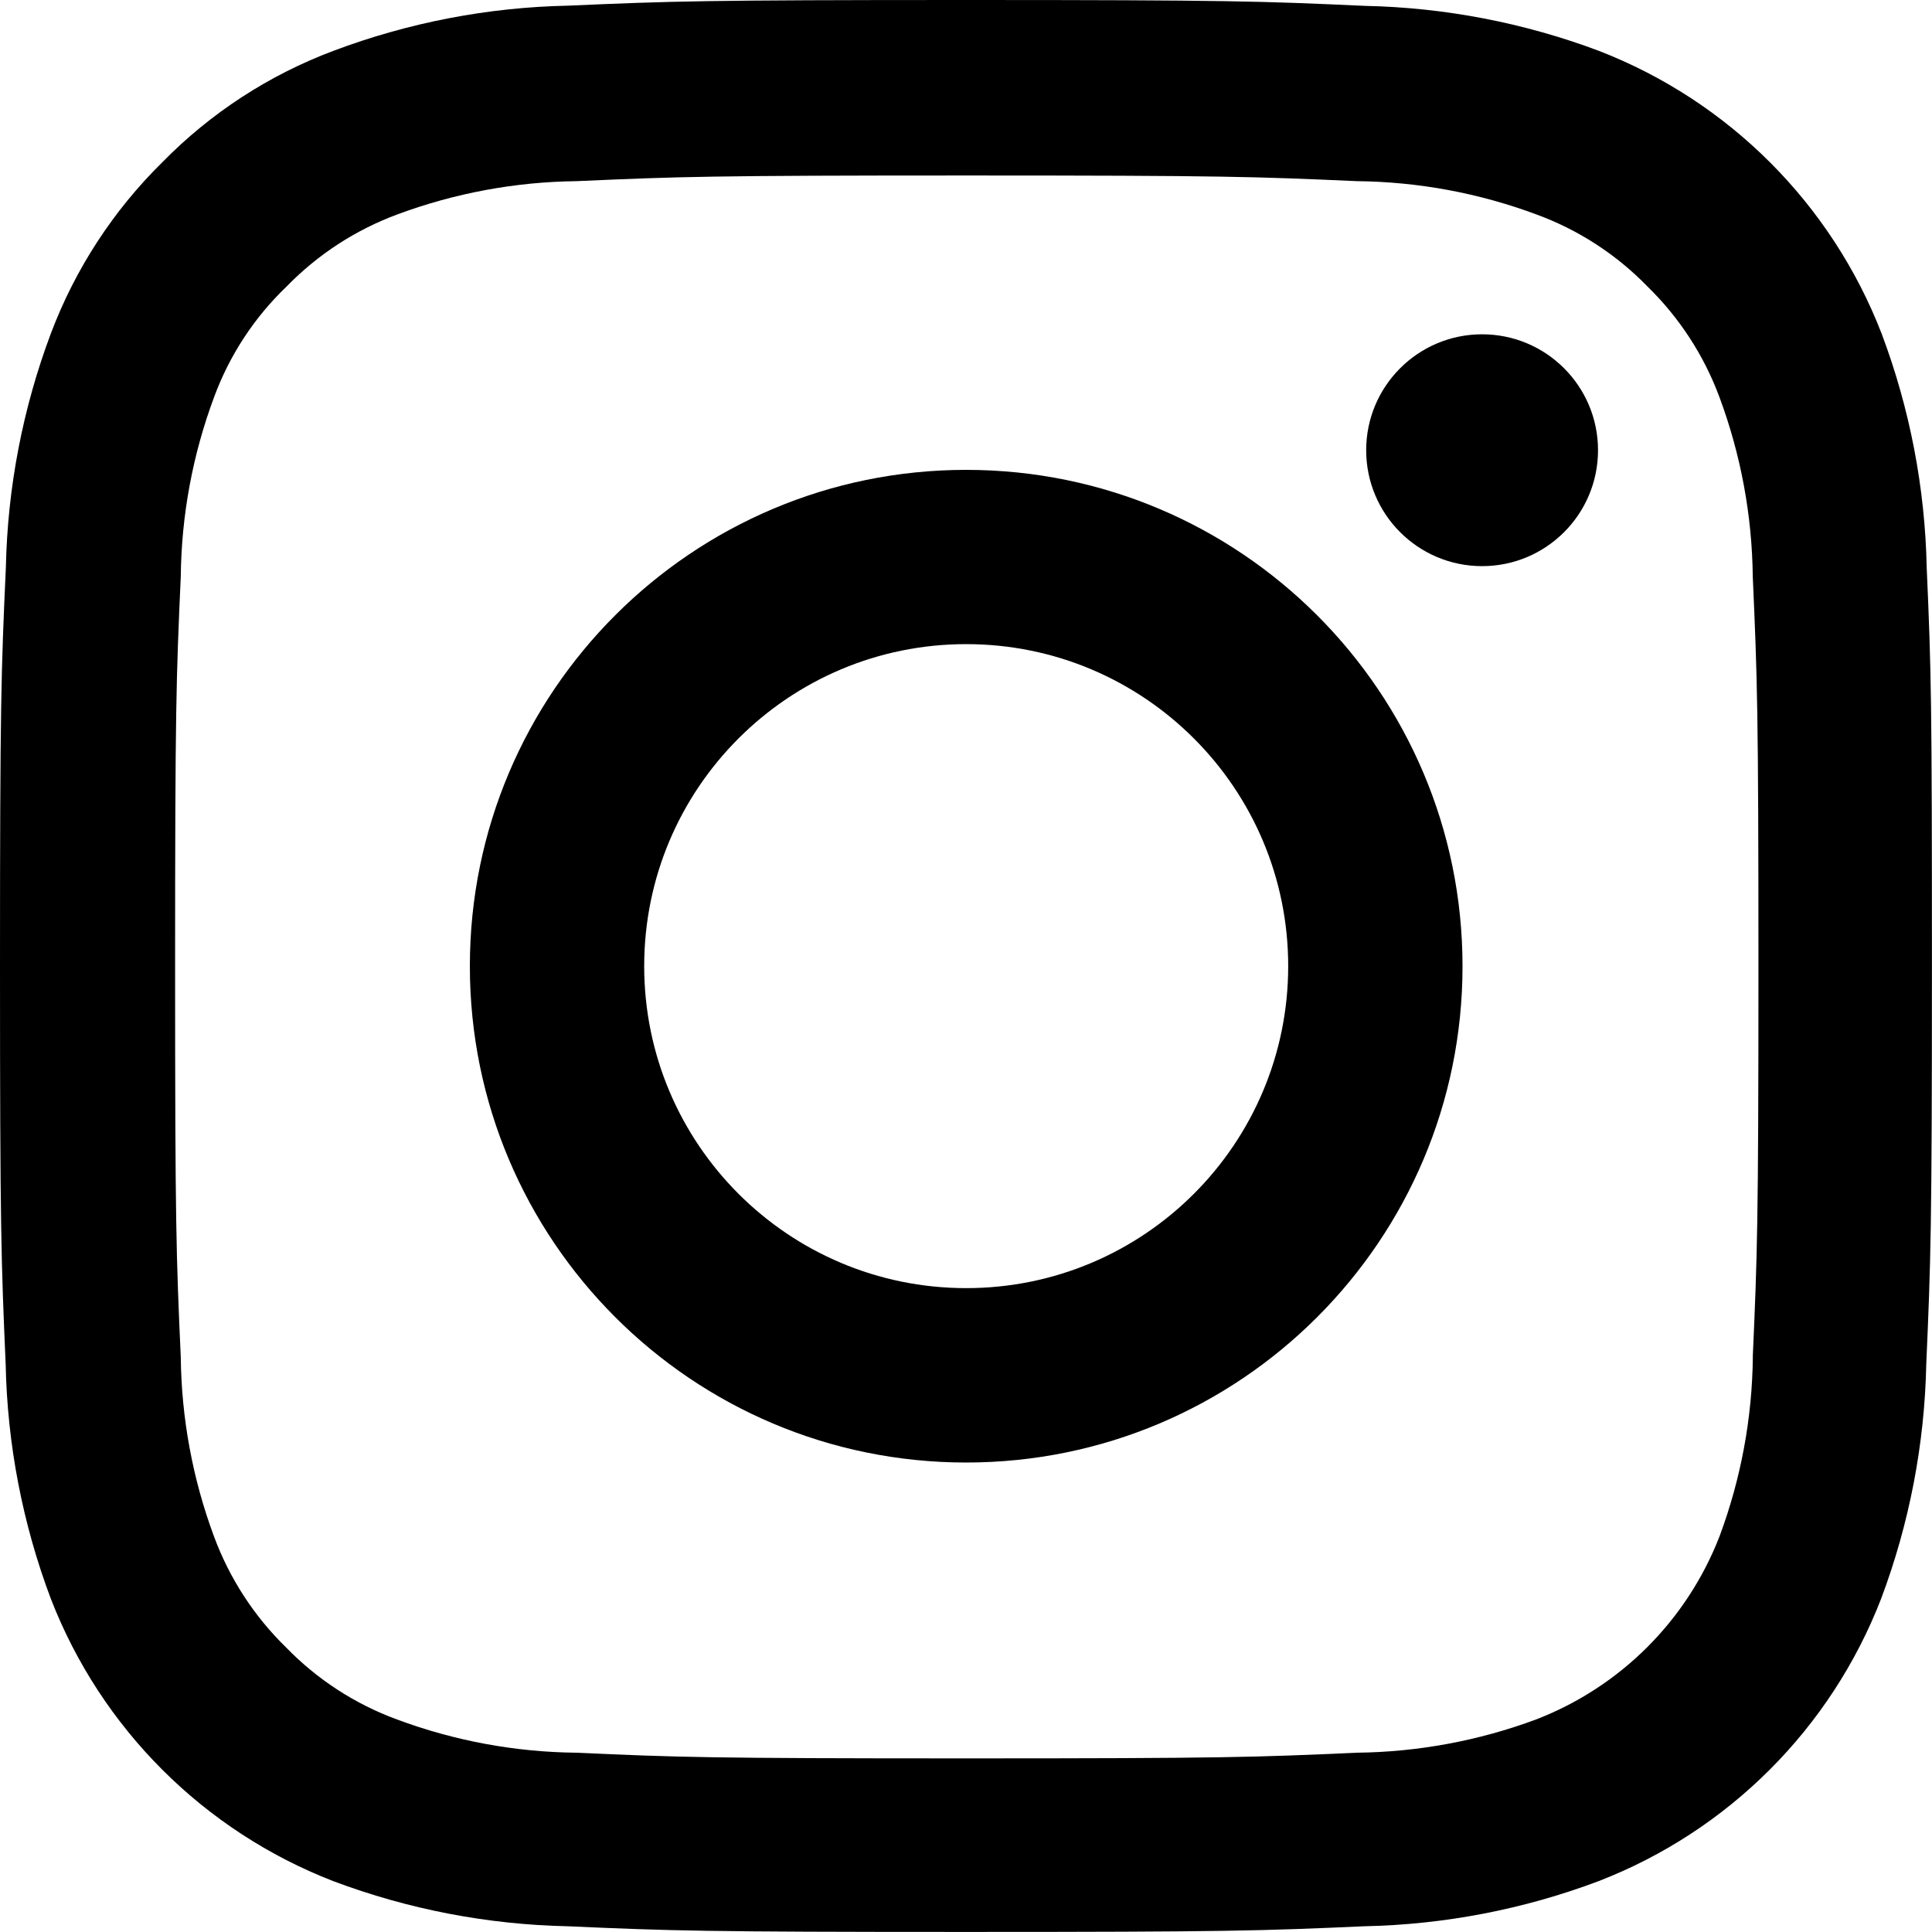
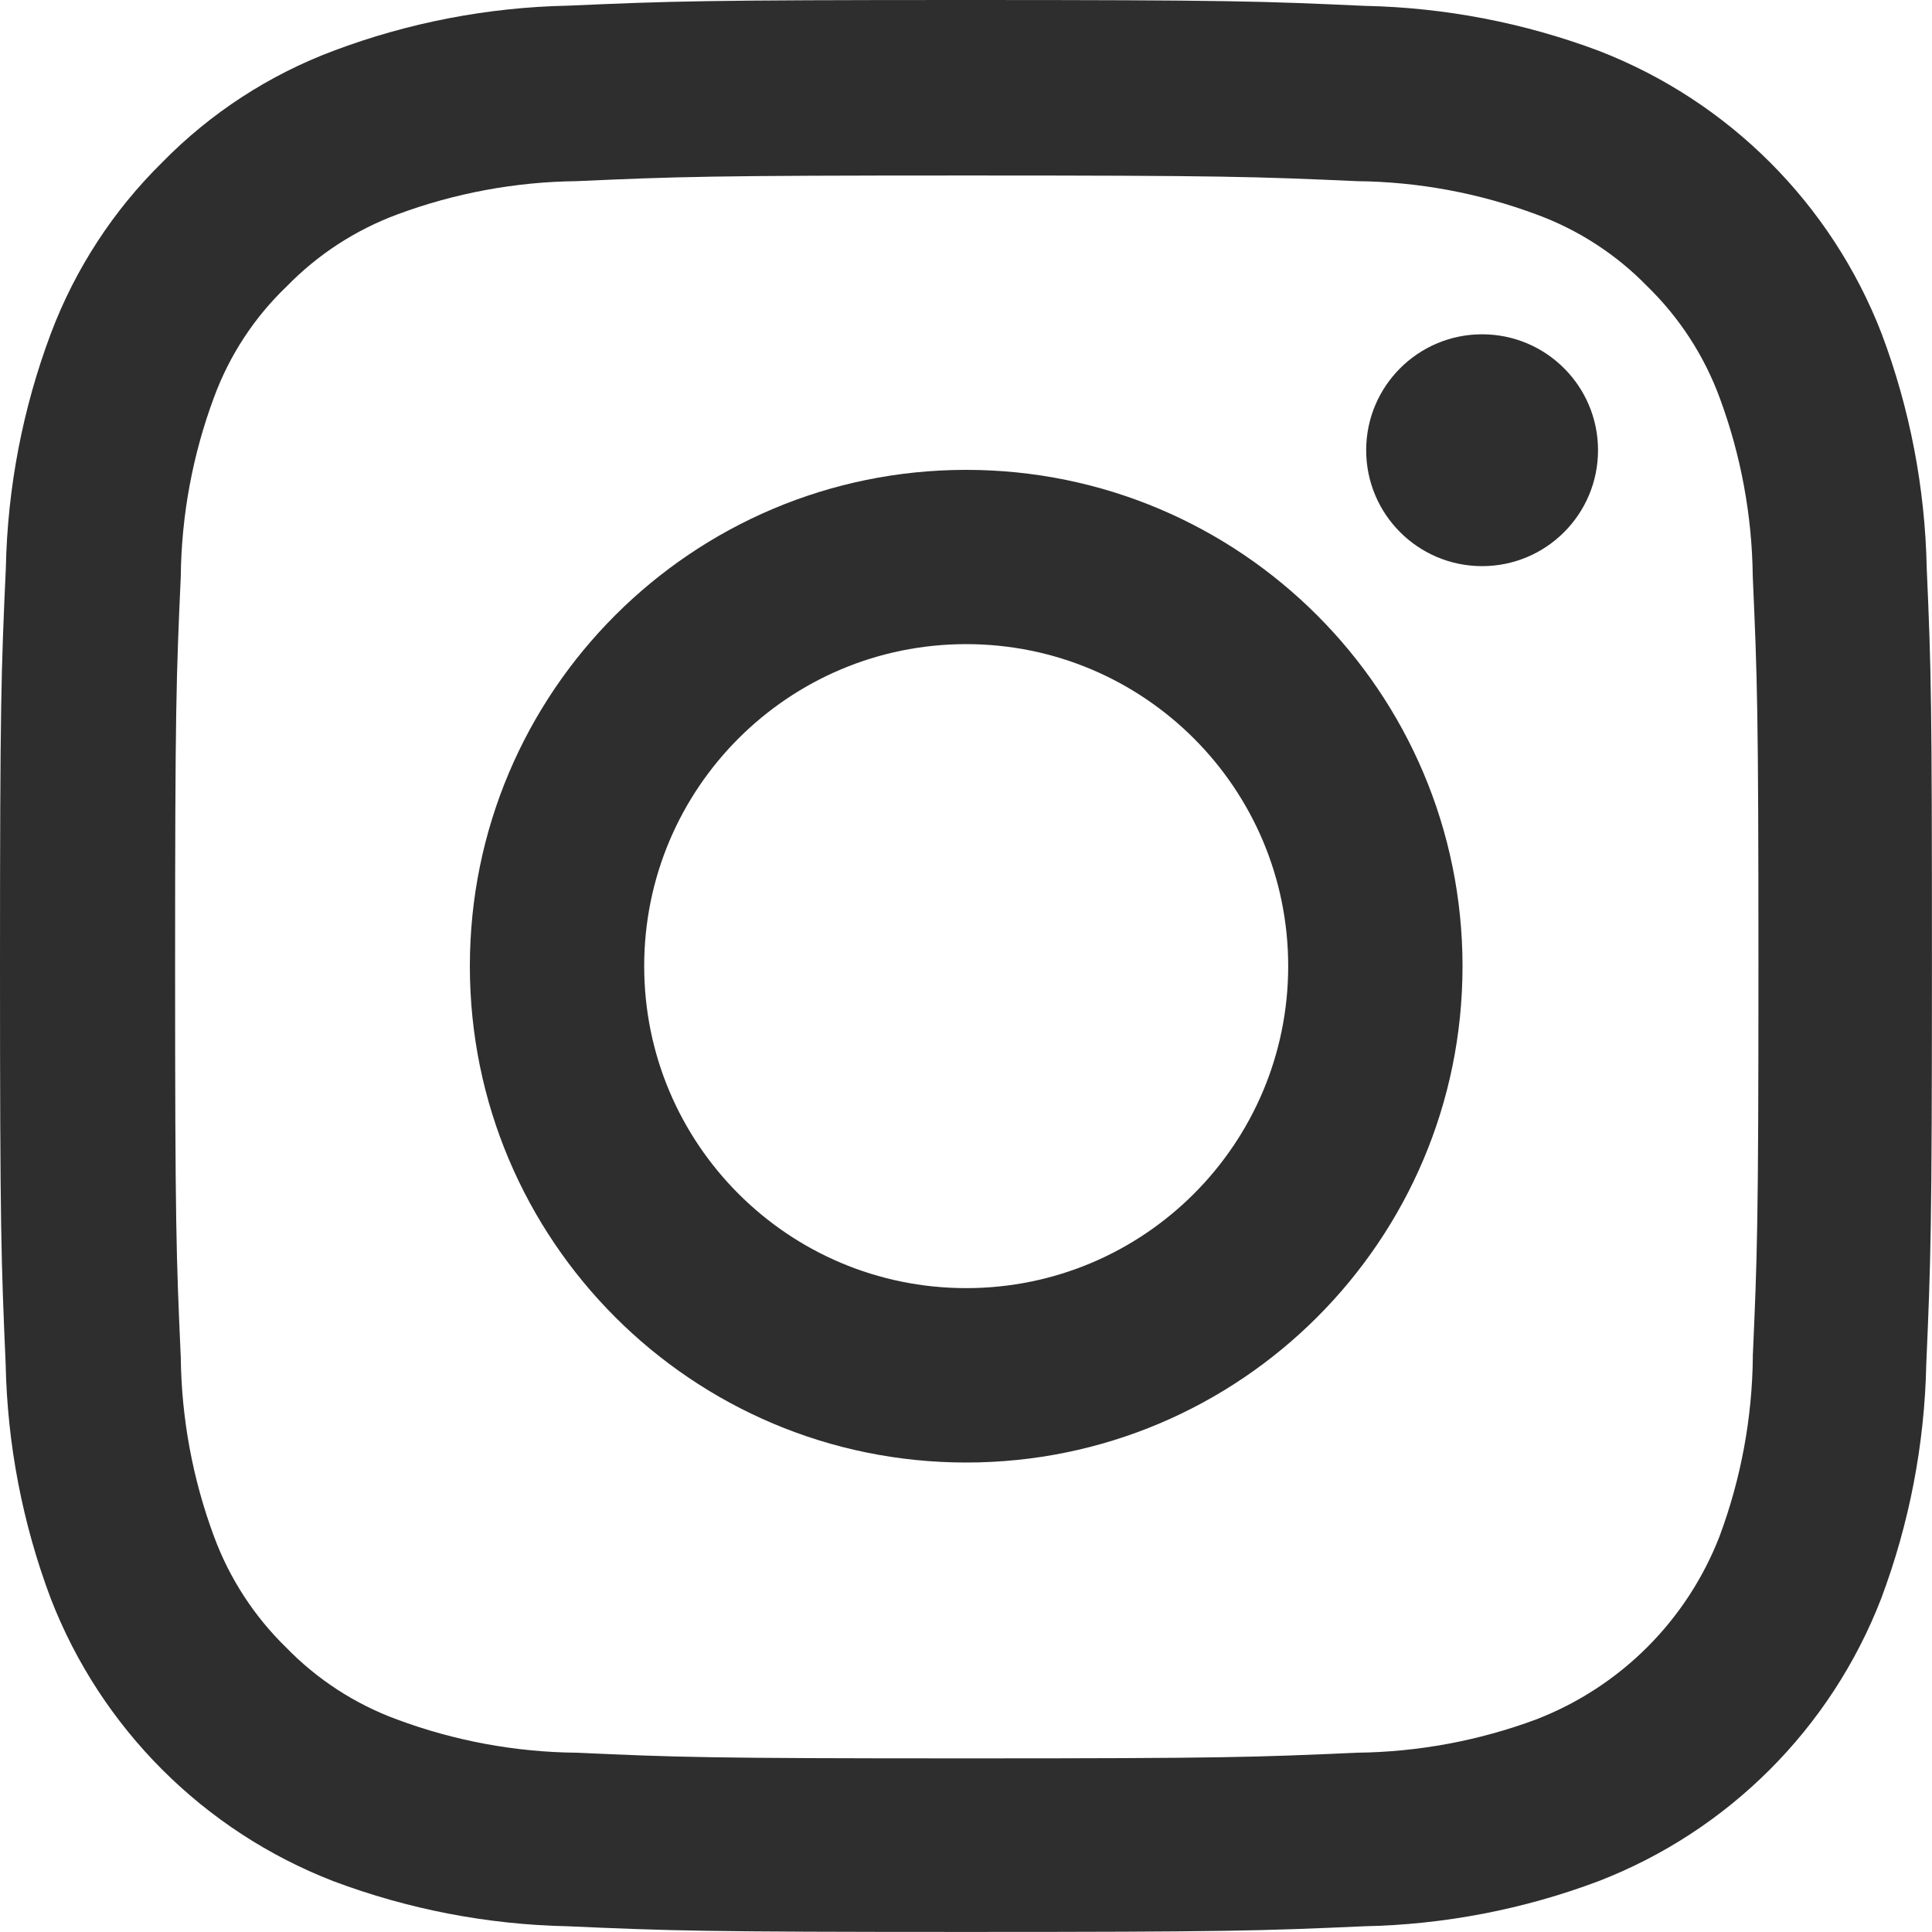
<svg xmlns="http://www.w3.org/2000/svg" width="29.994" height="30" viewBox="0 0 29.994 30">
  <g id="instagram" transform="translate(-0.449)">
-     <path id="Path_85" data-name="Path 85" d="M30.367,8.82a10.962,10.962,0,0,0-.7-3.639A7.685,7.685,0,0,0,25.28.791a10.99,10.99,0,0,0-3.639-.7C20.035.018,19.525,0,15.452,0S10.869.018,9.269.088a10.965,10.965,0,0,0-3.639.7A7.32,7.32,0,0,0,2.969,2.52,7.386,7.386,0,0,0,1.24,5.175a10.992,10.992,0,0,0-.7,3.639C.467,10.42.449,10.93.449,15s.018,4.583.088,6.183a10.961,10.961,0,0,0,.7,3.639,7.684,7.684,0,0,0,4.389,4.389,10.992,10.992,0,0,0,3.639.7c1.6.071,2.11.088,6.183.088s4.583-.017,6.183-.088a10.959,10.959,0,0,0,3.639-.7,7.673,7.673,0,0,0,4.39-4.389,11,11,0,0,0,.7-3.639c.07-1.6.088-2.11.088-6.183S30.438,10.42,30.367,8.82Zm-2.7,12.249a8.223,8.223,0,0,1-.516,2.784A4.976,4.976,0,0,1,24.3,26.7a8.252,8.252,0,0,1-2.784.516c-1.582.071-2.057.088-6.06.088s-4.483-.017-6.06-.088A8.219,8.219,0,0,1,6.614,26.7a4.616,4.616,0,0,1-1.723-1.119,4.664,4.664,0,0,1-1.119-1.723,8.253,8.253,0,0,1-.516-2.784c-.071-1.582-.088-2.057-.088-6.06s.017-4.483.088-6.06a8.219,8.219,0,0,1,.516-2.784A4.56,4.56,0,0,1,4.9,4.448,4.657,4.657,0,0,1,6.62,3.329,8.258,8.258,0,0,1,9.4,2.813c1.582-.07,2.057-.088,6.06-.088s4.483.018,6.06.088a8.223,8.223,0,0,1,2.784.516A4.613,4.613,0,0,1,26.03,4.448,4.663,4.663,0,0,1,27.15,6.171a8.256,8.256,0,0,1,.516,2.784c.07,1.582.088,2.057.088,6.06S27.736,19.486,27.666,21.069Zm0,0" transform="translate(0 0)" />
-     <path id="Path_86" data-name="Path 86" d="M132.656,124.5a7.707,7.707,0,1,0,7.707,7.707A7.709,7.709,0,0,0,132.656,124.5Zm0,12.706a5,5,0,1,1,5-5A5,5,0,0,1,132.656,137.206Zm0,0" transform="translate(-117.204 -117.204)" />
-     <path id="Path_87" data-name="Path 87" d="M366.048,90.4a1.8,1.8,0,1,1-1.8-1.8A1.8,1.8,0,0,1,366.048,90.4Zm0,0" transform="translate(-340.785 -83.409)" />
+     <path id="Path_85" data-name="Path 85" d="M30.367,8.82a10.962,10.962,0,0,0-.7-3.639A7.685,7.685,0,0,0,25.28.791a10.99,10.99,0,0,0-3.639-.7C20.035.018,19.525,0,15.452,0S10.869.018,9.269.088a10.965,10.965,0,0,0-3.639.7A7.32,7.32,0,0,0,2.969,2.52,7.386,7.386,0,0,0,1.24,5.175a10.992,10.992,0,0,0-.7,3.639C.467,10.42.449,10.93.449,15s.018,4.583.088,6.183a10.961,10.961,0,0,0,.7,3.639,7.684,7.684,0,0,0,4.389,4.389,10.992,10.992,0,0,0,3.639.7c1.6.071,2.11.088,6.183.088s4.583-.017,6.183-.088a10.959,10.959,0,0,0,3.639-.7,7.673,7.673,0,0,0,4.39-4.389,11,11,0,0,0,.7-3.639c.07-1.6.088-2.11.088-6.183S30.438,10.42,30.367,8.82Zm-2.7,12.249a8.223,8.223,0,0,1-.516,2.784A4.976,4.976,0,0,1,24.3,26.7a8.252,8.252,0,0,1-2.784.516c-1.582.071-2.057.088-6.06.088s-4.483-.017-6.06-.088A8.219,8.219,0,0,1,6.614,26.7a4.616,4.616,0,0,1-1.723-1.119,4.664,4.664,0,0,1-1.119-1.723,8.253,8.253,0,0,1-.516-2.784c-.071-1.582-.088-2.057-.088-6.06s.017-4.483.088-6.06a8.219,8.219,0,0,1,.516-2.784A4.56,4.56,0,0,1,4.9,4.448,4.657,4.657,0,0,1,6.62,3.329,8.258,8.258,0,0,1,9.4,2.813c1.582-.07,2.057-.088,6.06-.088s4.483.018,6.06.088a8.223,8.223,0,0,1,2.784.516A4.613,4.613,0,0,1,26.03,4.448,4.663,4.663,0,0,1,27.15,6.171a8.256,8.256,0,0,1,.516,2.784c.07,1.582.088,2.057.088,6.06S27.736,19.486,27.666,21.069Zm0,0" transform="translate(0 0)" fill="#2e2e2e" />
+     <path id="Path_86" data-name="Path 86" d="M132.656,124.5a7.707,7.707,0,1,0,7.707,7.707A7.709,7.709,0,0,0,132.656,124.5Zm0,12.706a5,5,0,1,1,5-5A5,5,0,0,1,132.656,137.206Zm0,0" transform="translate(-117.204 -117.204)" fill="#2e2e2e" />
+     <path id="Path_87" data-name="Path 87" d="M366.048,90.4a1.8,1.8,0,1,1-1.8-1.8A1.8,1.8,0,0,1,366.048,90.4Zm0,0" transform="translate(-340.785 -83.409)" fill="#2e2e2e" />
  </g>
</svg>
